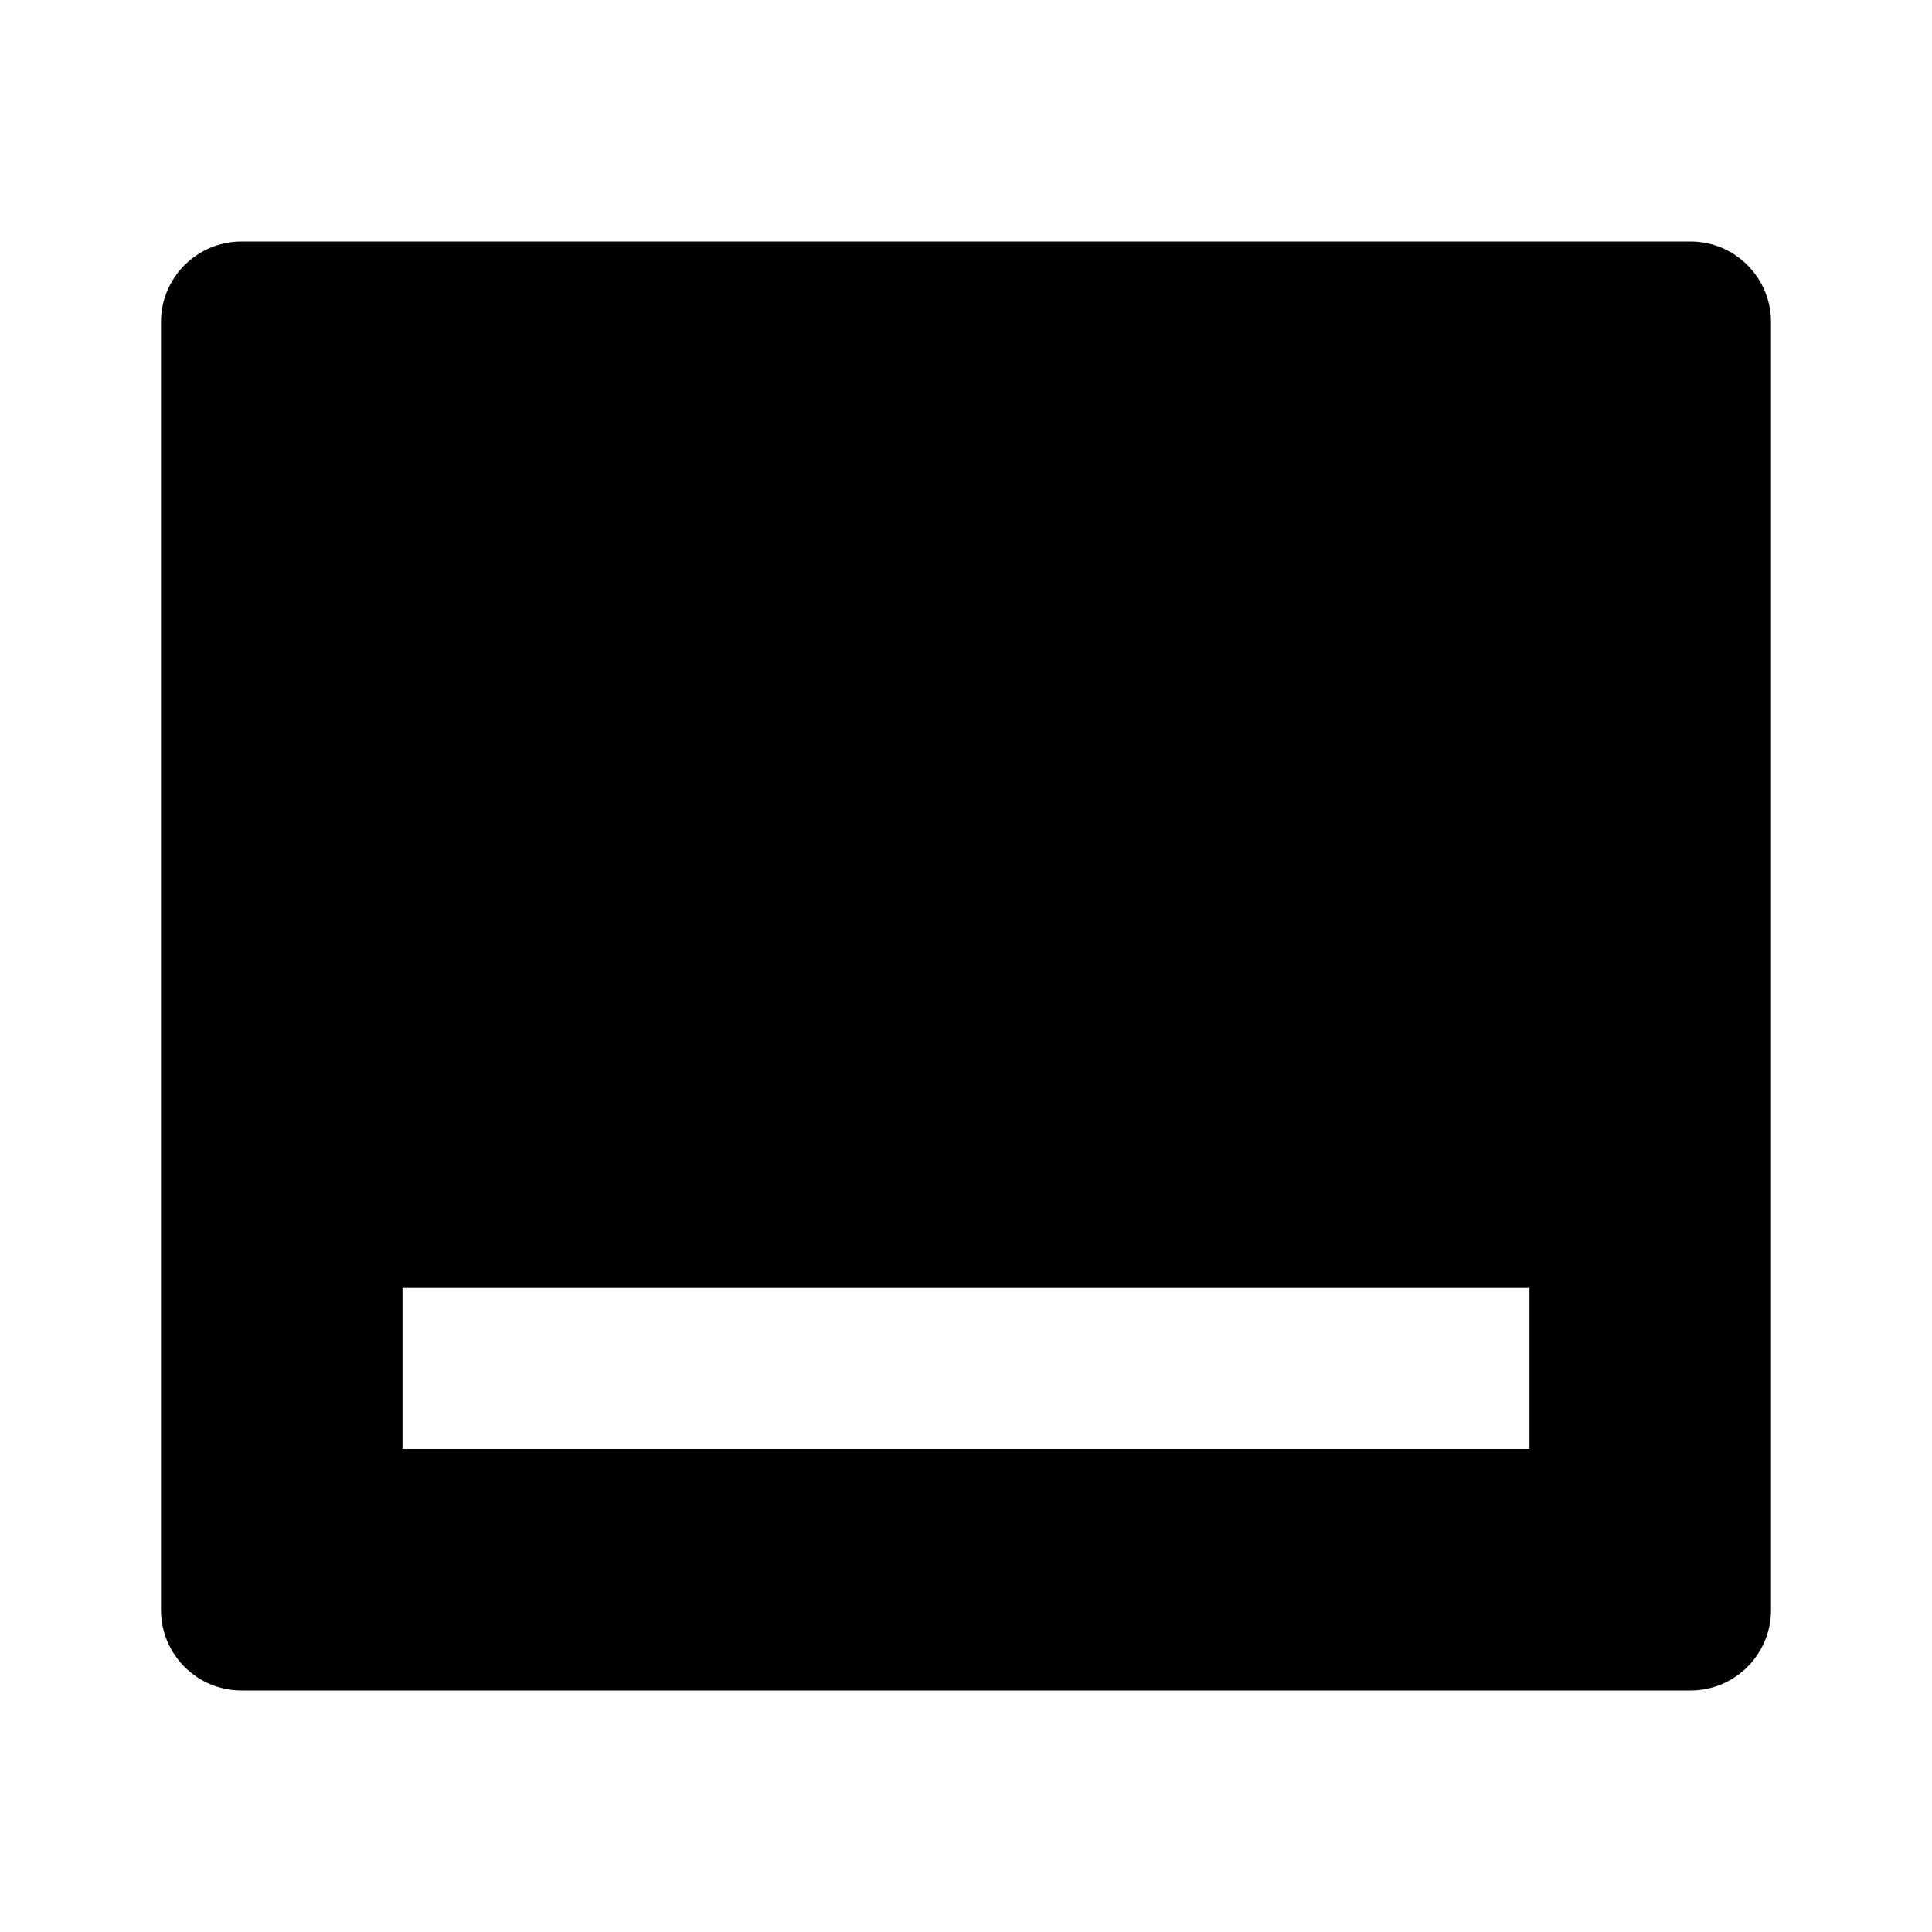
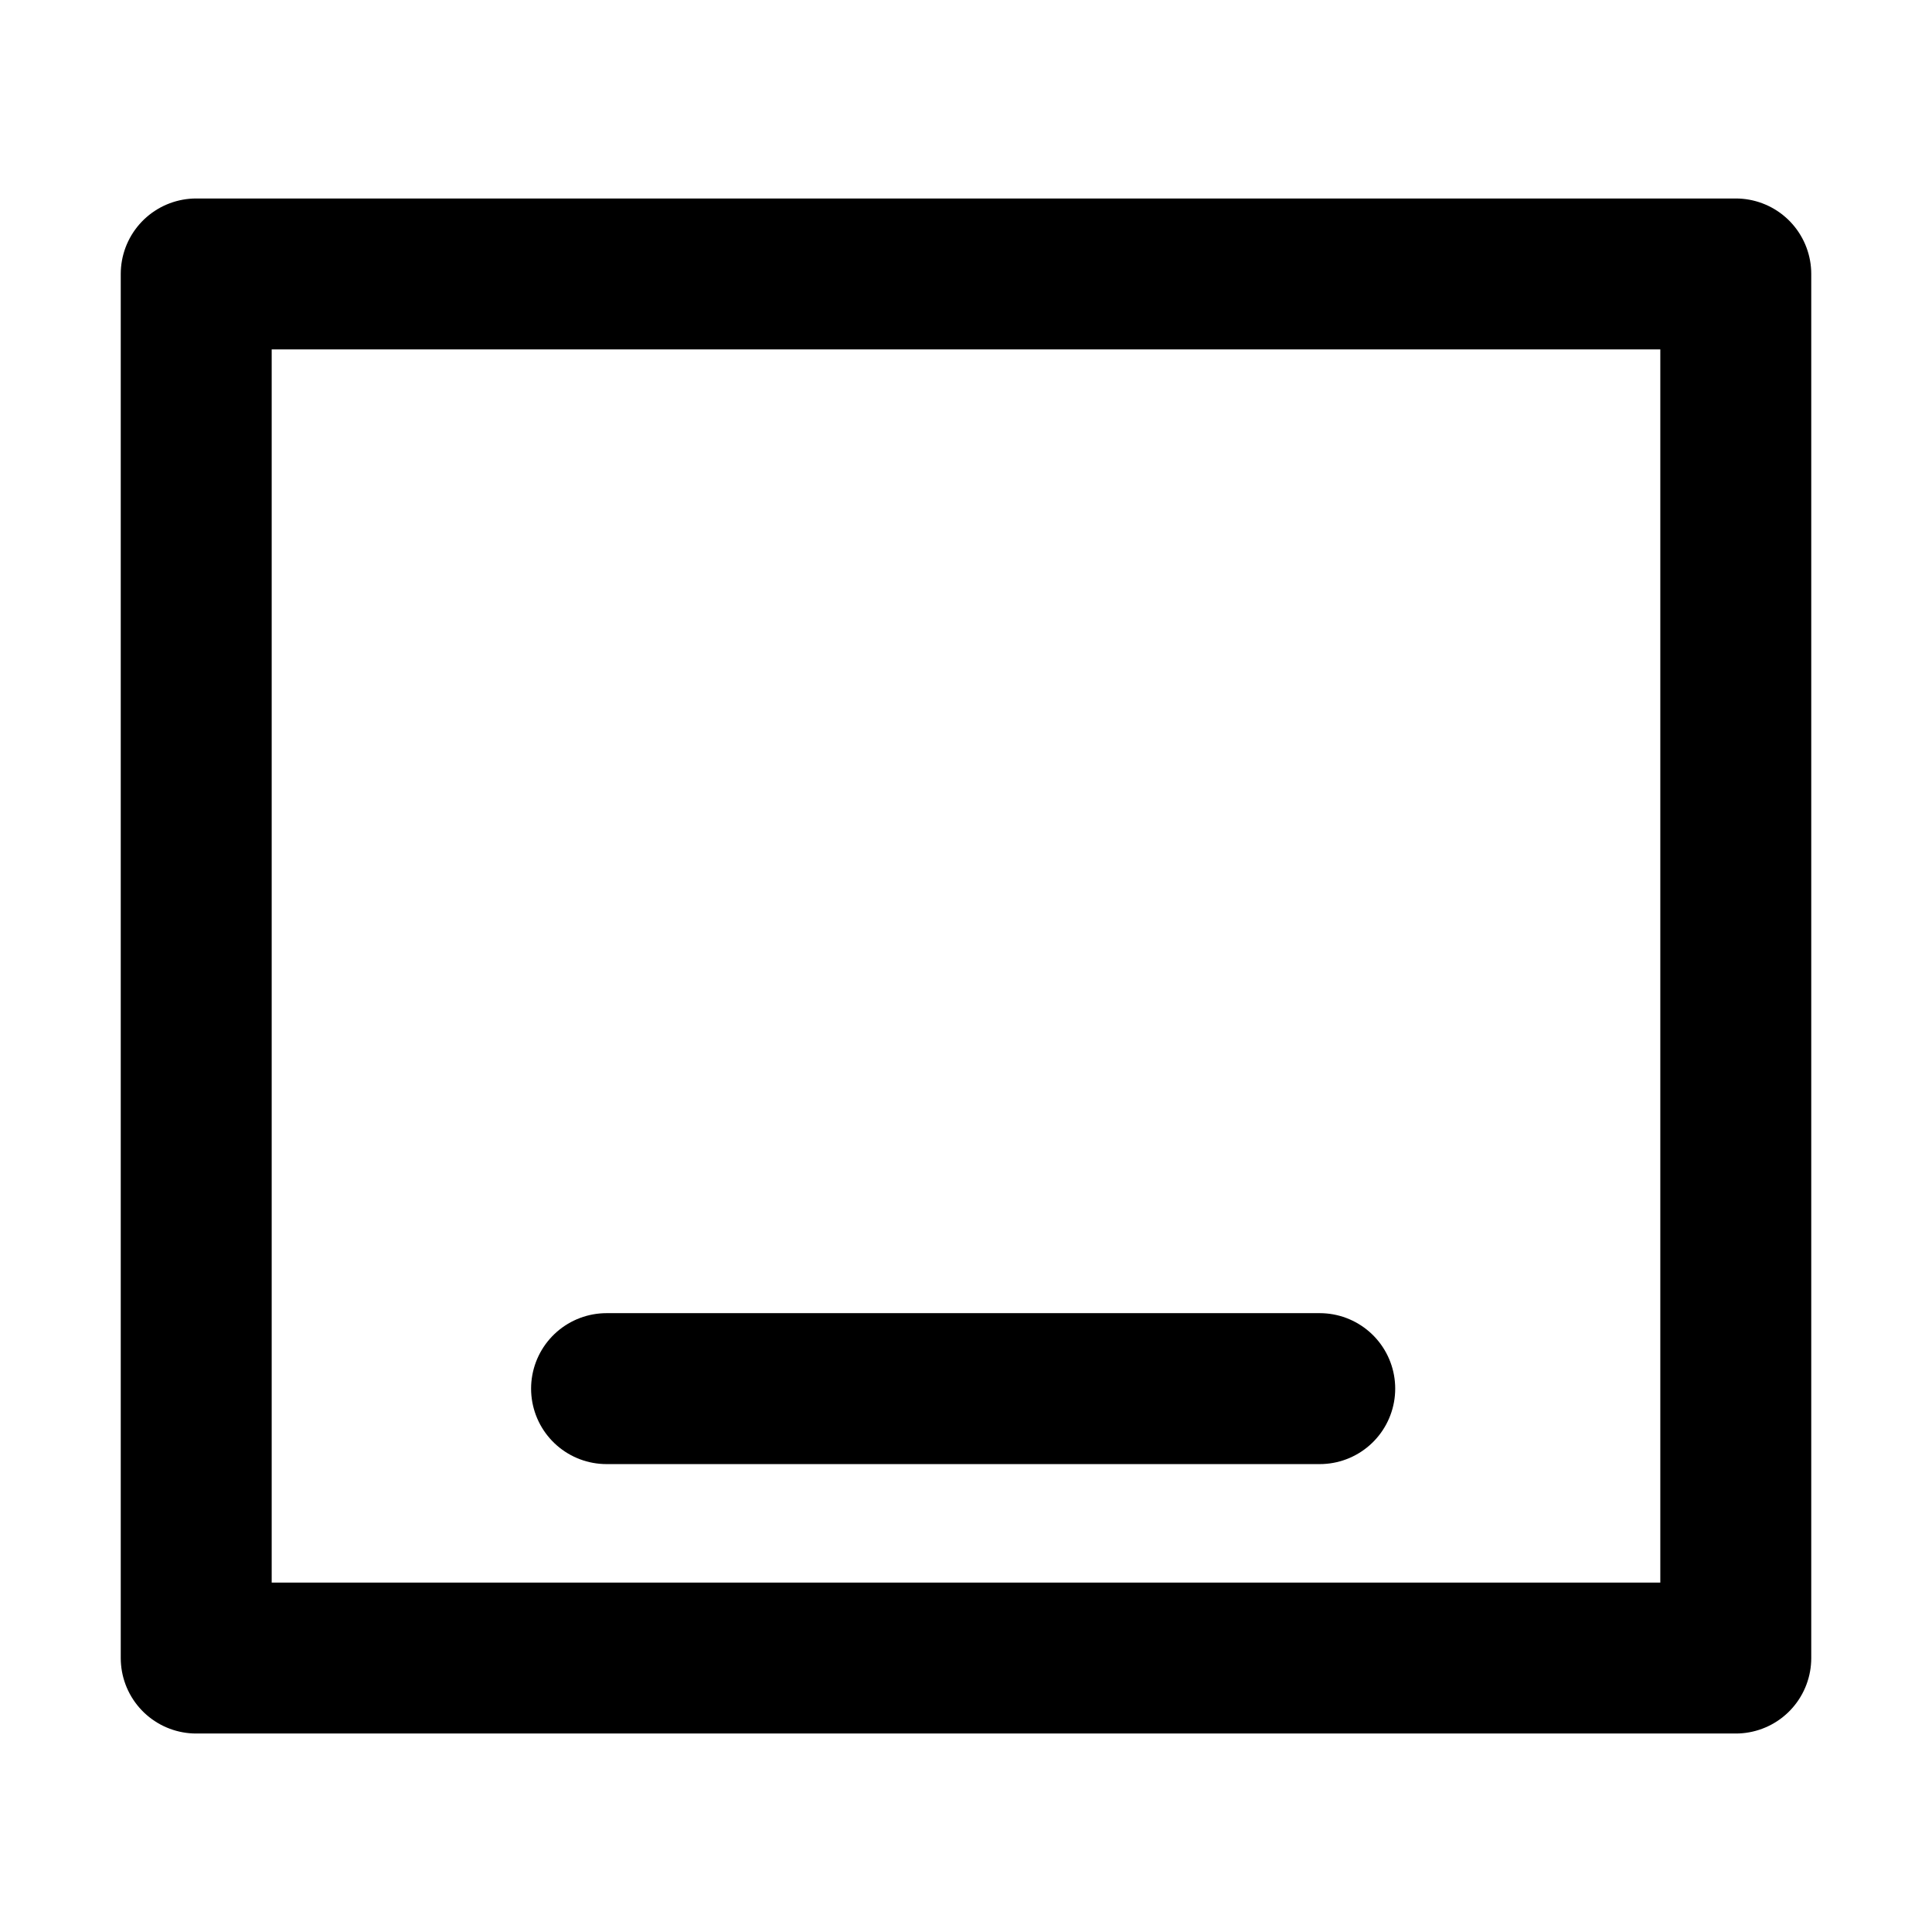
- <svg xmlns="http://www.w3.org/2000/svg" viewBox="0 0 24 24" width="16" height="16" fill="currentColor">
-   <path d="M21 3C21.552 3 22 3.448 22 4V20C22 20.552 21.552 21 21 21H3C2.448 21 2 20.552 2 20V4C2 3.448 2.448 3 3 3H21ZM19 16H5V18H19V16Z" />
+ <svg xmlns="http://www.w3.org/2000/svg" class="icon" width="16" height="16" p-id="5419" t="1784569638457" version="1.1" viewBox="0 0 81.92 81.92" xml:space="preserve">
+   <rect x="8.32" y="11.616" width="65.28" height="58.688" fill="none" stroke="currentColor" stroke-linecap="round" stroke-linejoin="round" stroke-width="6.4" />
+   <path d="m25.719 58.88h30.24" fill="none" stroke="currentColor" stroke-linecap="round" stroke-linejoin="round" stroke-width="6.4" />
</svg>
